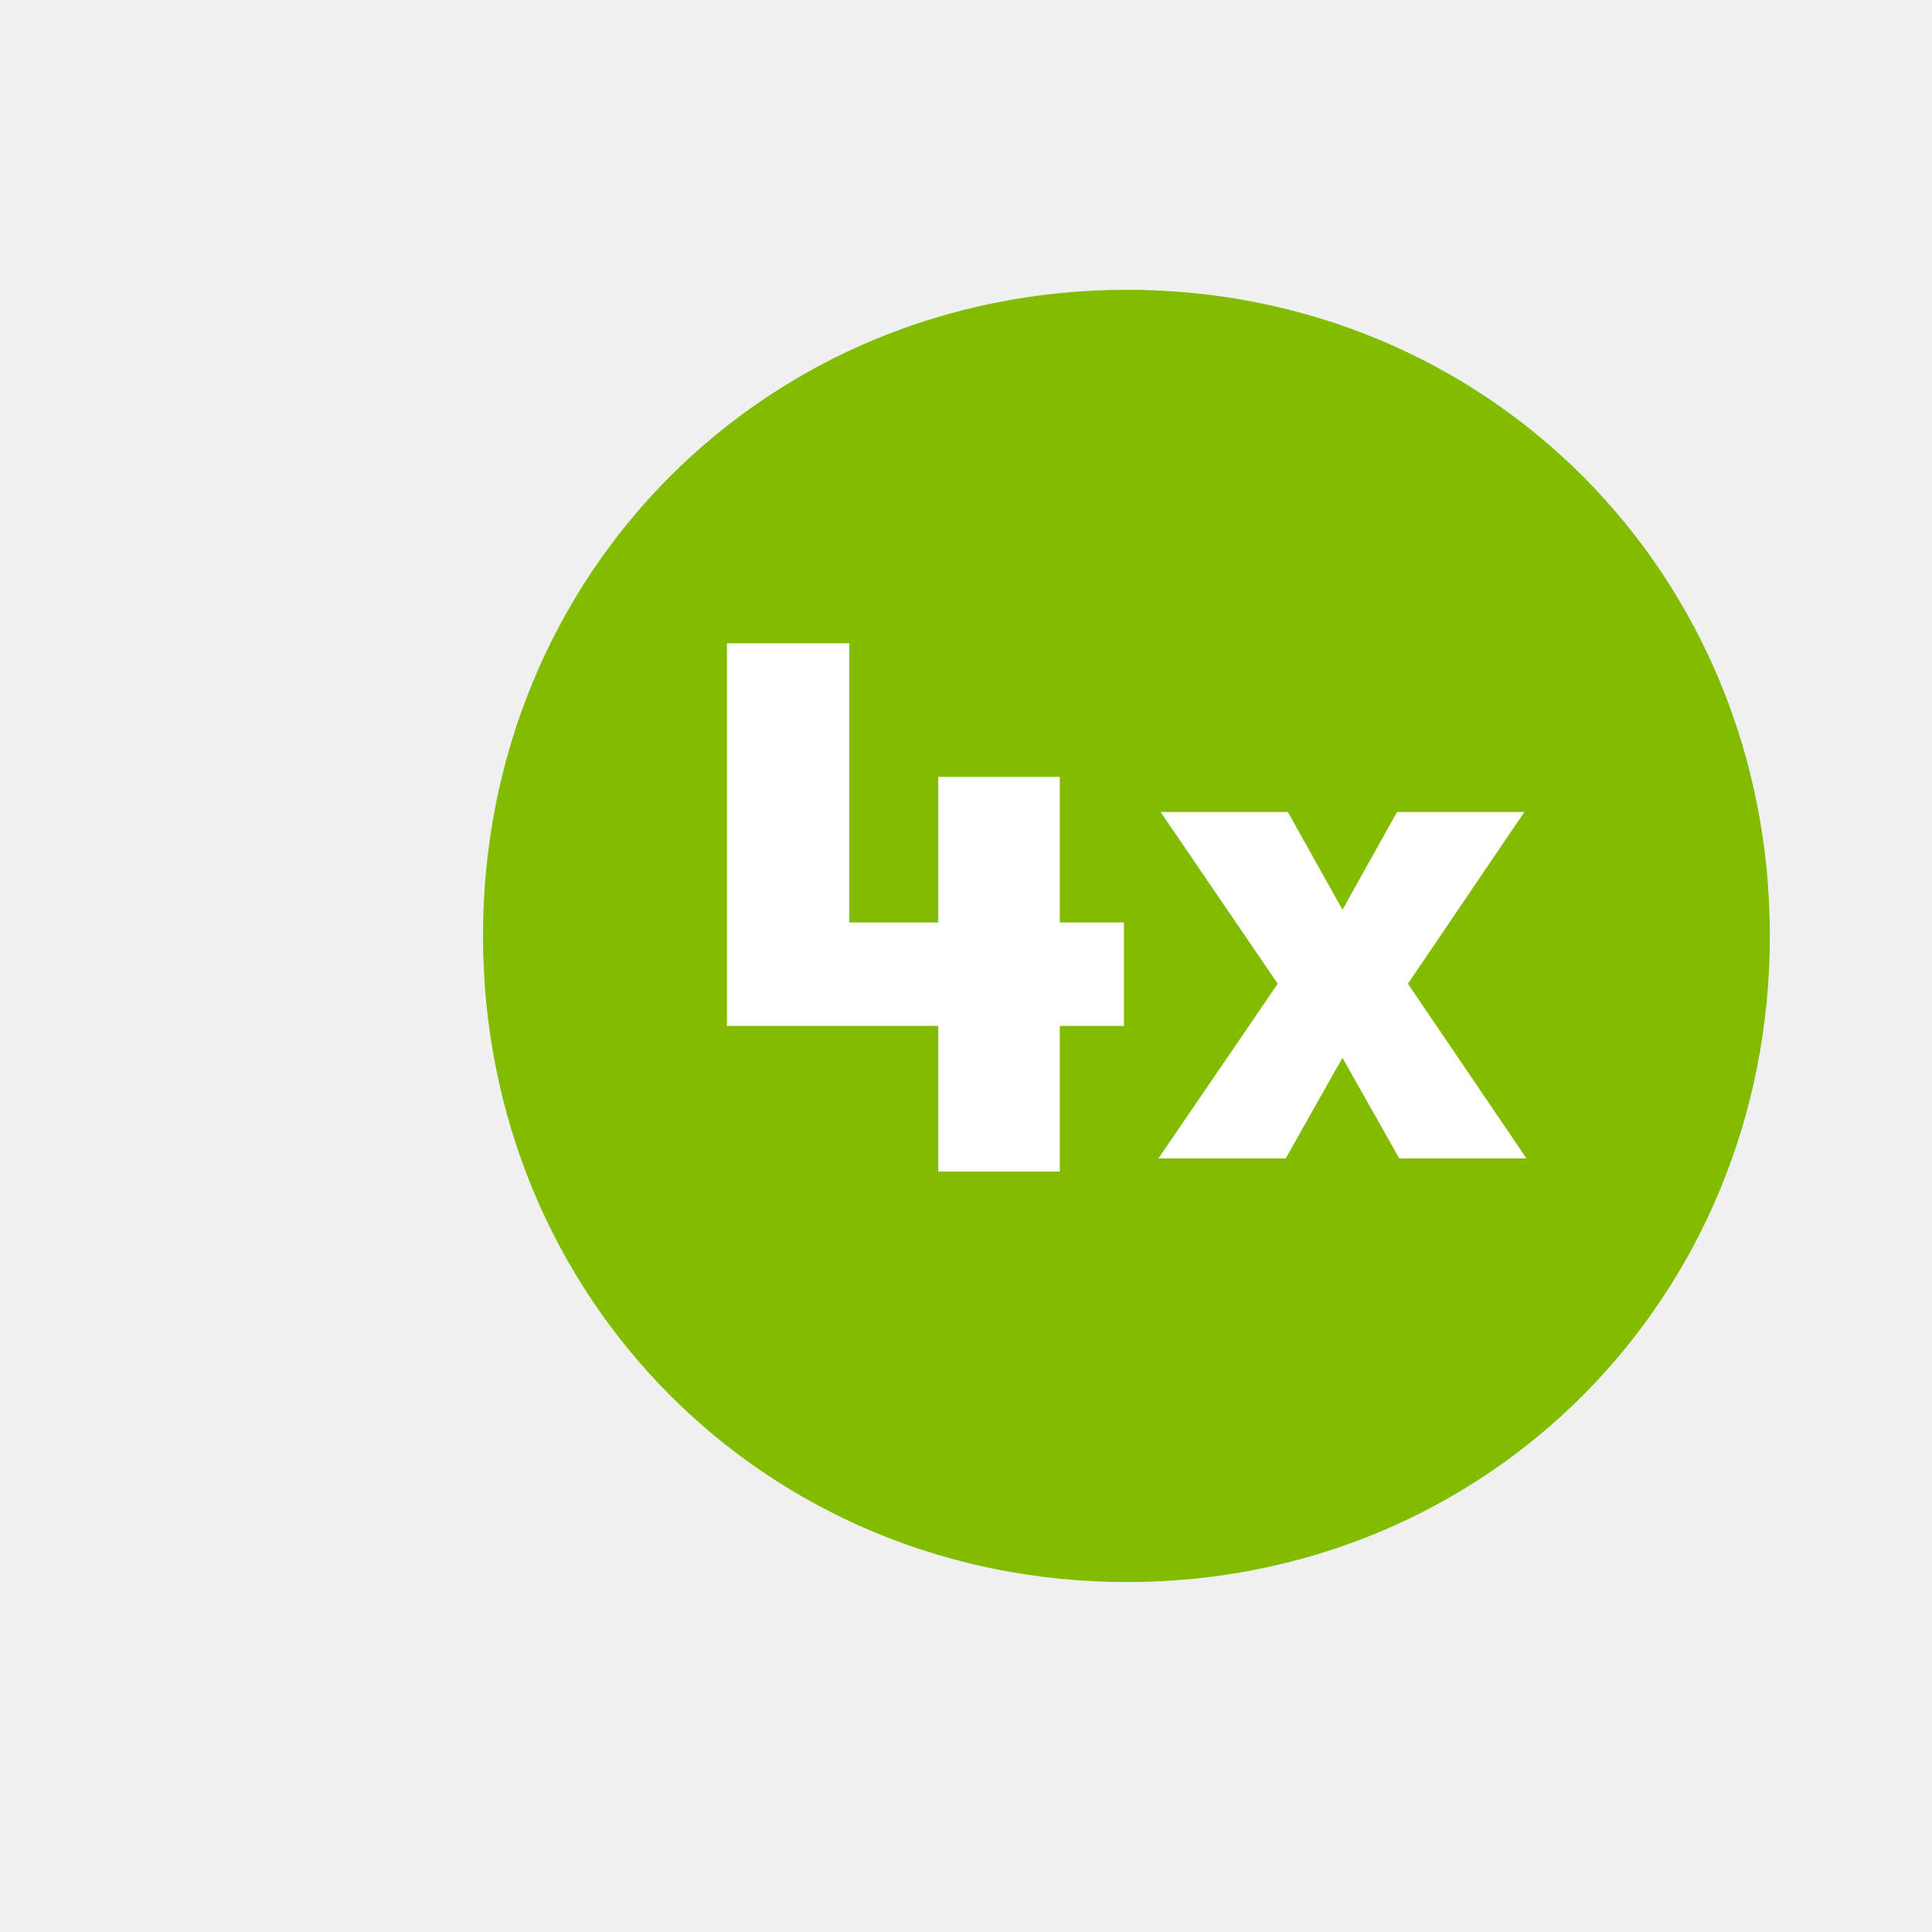
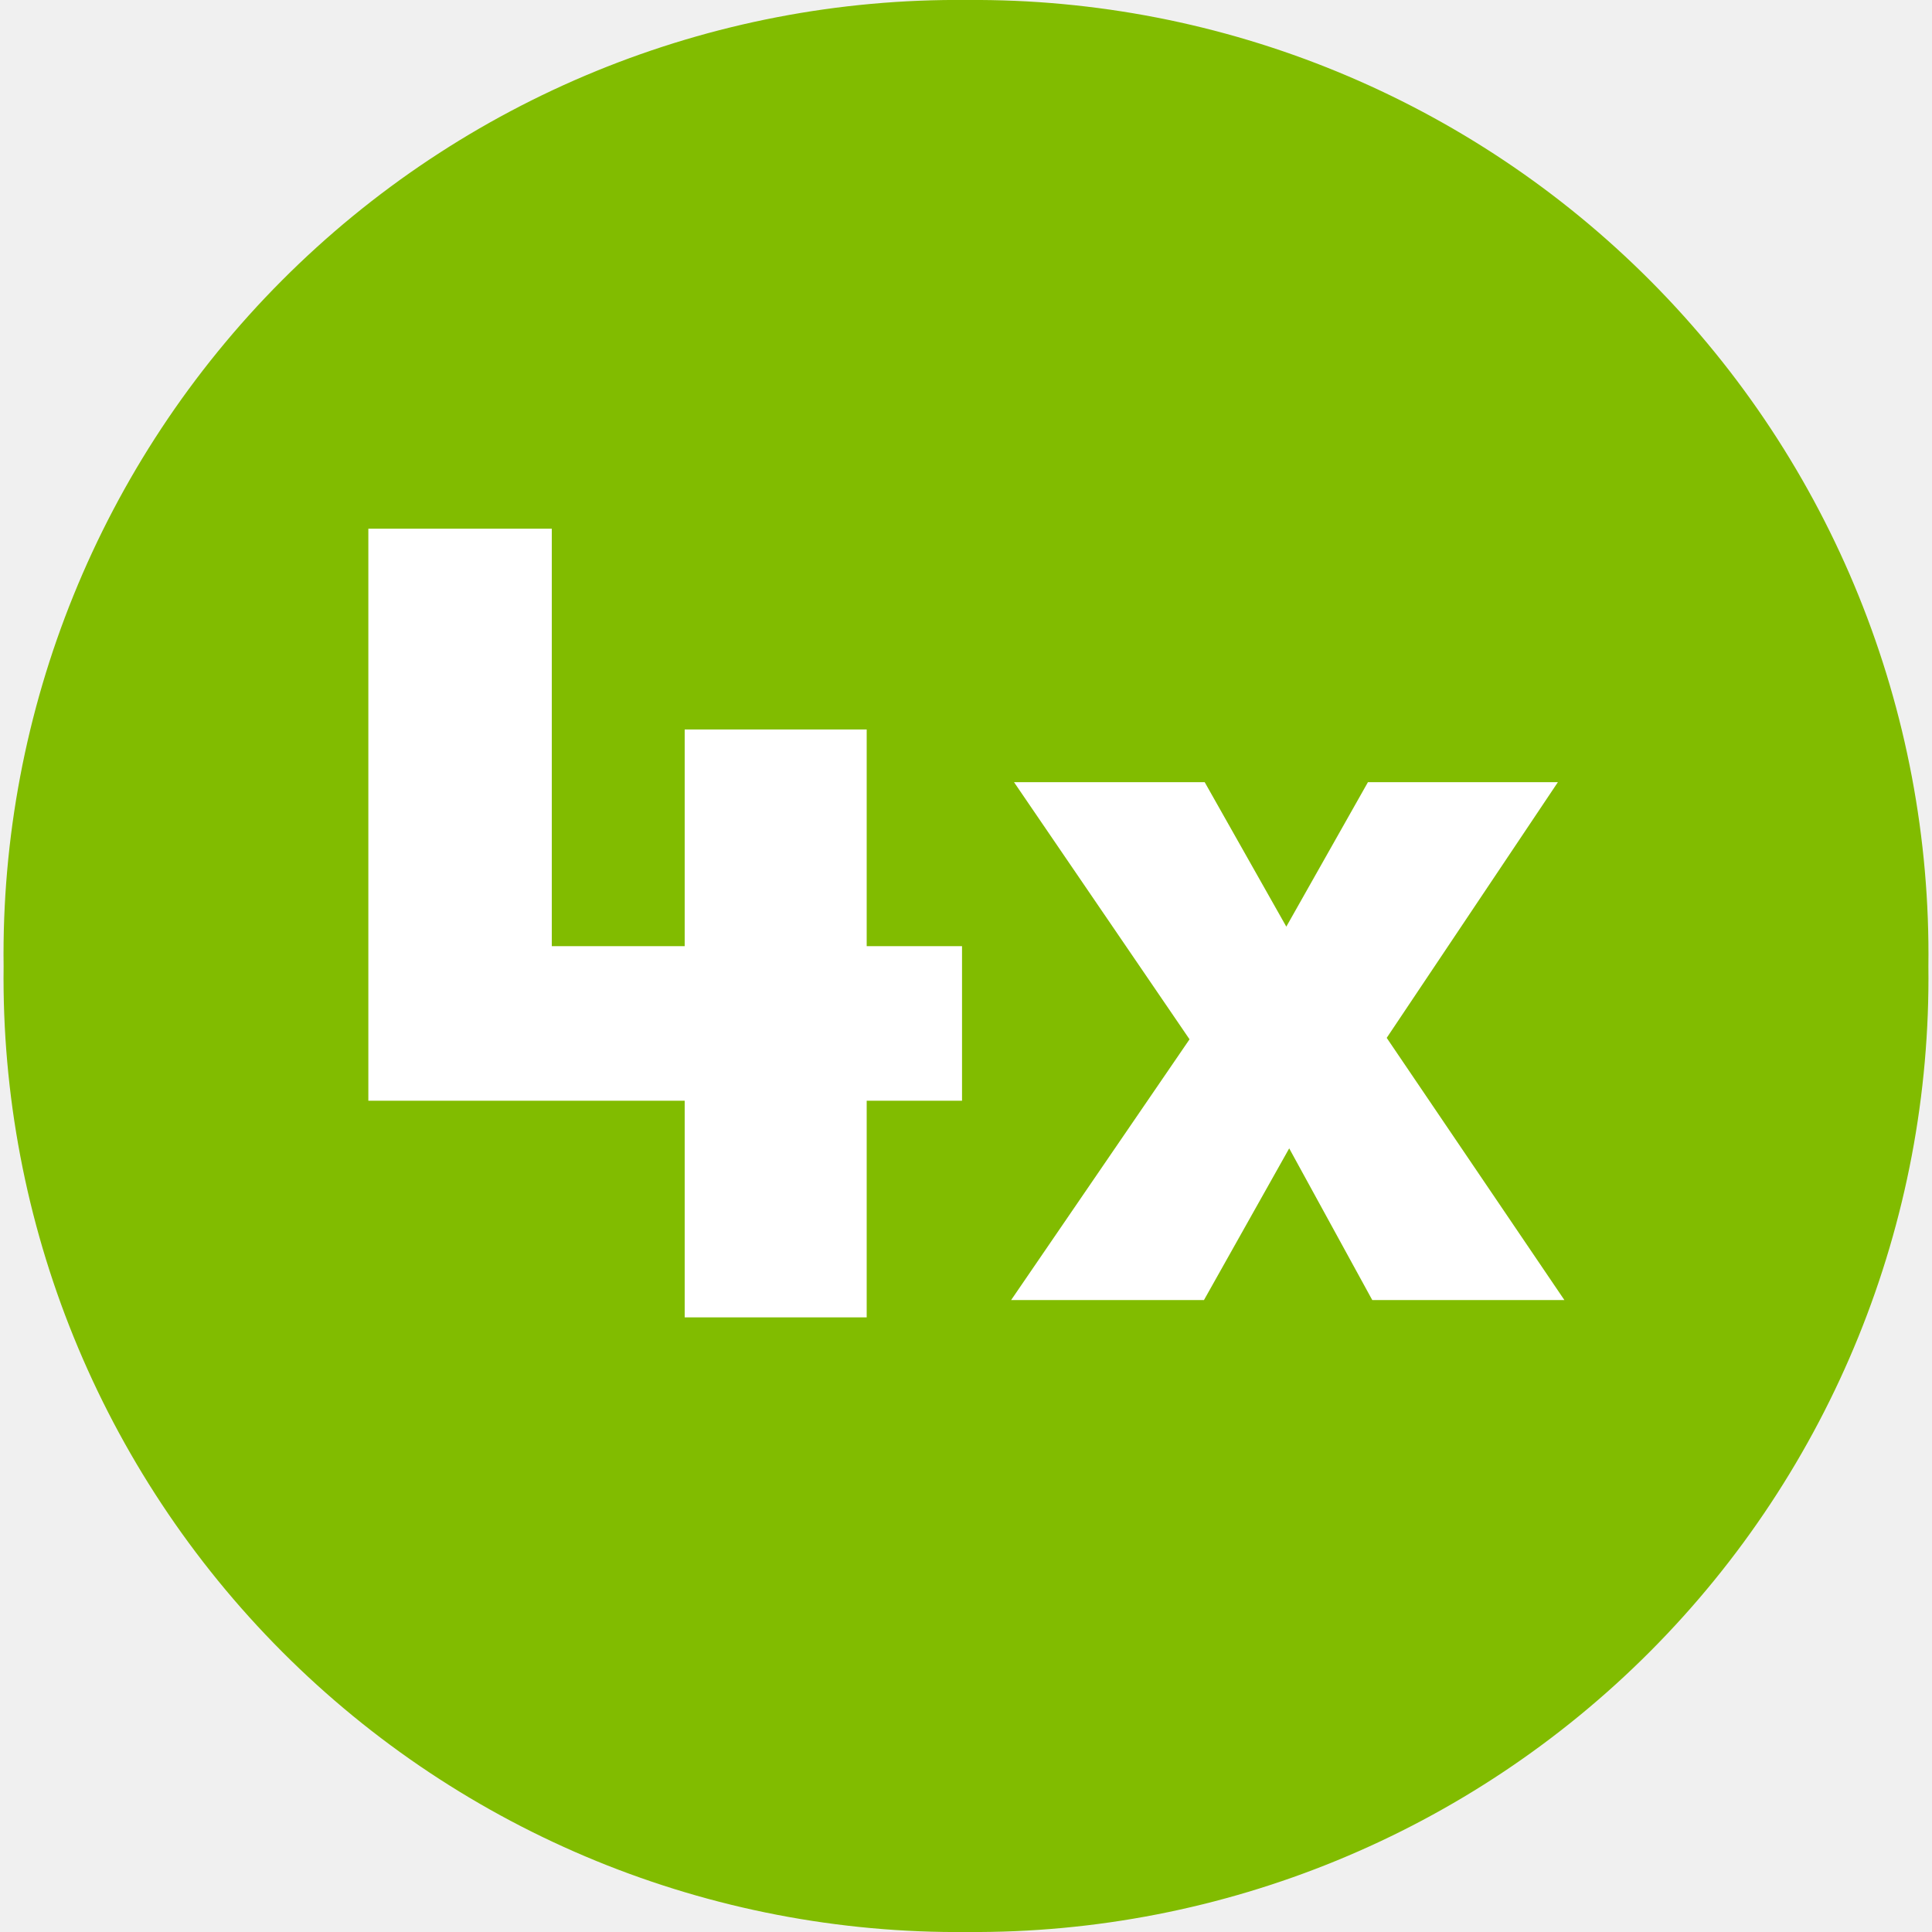
- <svg xmlns="http://www.w3.org/2000/svg" width="40" height="40">
-   <g fill="none" fill-rule="evenodd">
-     <path d="M23.332 6C15.855 6 10 11.872 10 19.376c0 7.499 5.855 13.379 13.332 13.379 7.458 0 13.311-5.88 13.311-13.379C36.643 11.872 30.79 6 23.332 6" fill="#81BC00" />
-     <path fill="#FFF" d="M31.604 23.984h-2.634l-1.176-2.084-1.175 2.084h-2.635l2.47-3.617-2.425-3.556h2.635l1.13 2.024 1.131-2.024h2.635l-2.411 3.556zM19.426 21.24h-4.375v-7.922h2.531v5.781h1.844v-3.015h2.516v3.015h1.328v2.141h-1.328v3.016h-2.516z" />
-   </g>
+ <svg xmlns="http://www.w3.org/2000/svg" viewBox="0 0 26.75 26.75" width="36" height="36">
+   <defs>
+     <style>.cls-1{fill:#81bc00;}.cls-2{fill:#fff;}</style>
+   </defs>
+   <path class="cls-1" d="M13.39,0A13.21,13.21,0,0,0,.05,13.38,13.21,13.21,0,0,0,13.39,26.75,13.21,13.21,0,0,0,26.7,13.38,13.21,13.21,0,0,0,13.39,0" />
+   <path class="cls-2" d="M21.66,18H19L17.85,15.9,16.67,18H14l2.47-3.61-2.43-3.56h2.64l1.13,2,1.13-2h2.63L19.2,14.37ZM9.48,15.24H5.1V7.32H7.64V13.1H9.48v-3H12v3h1.32v2.14H12v3H9.48Z" />
</svg>
